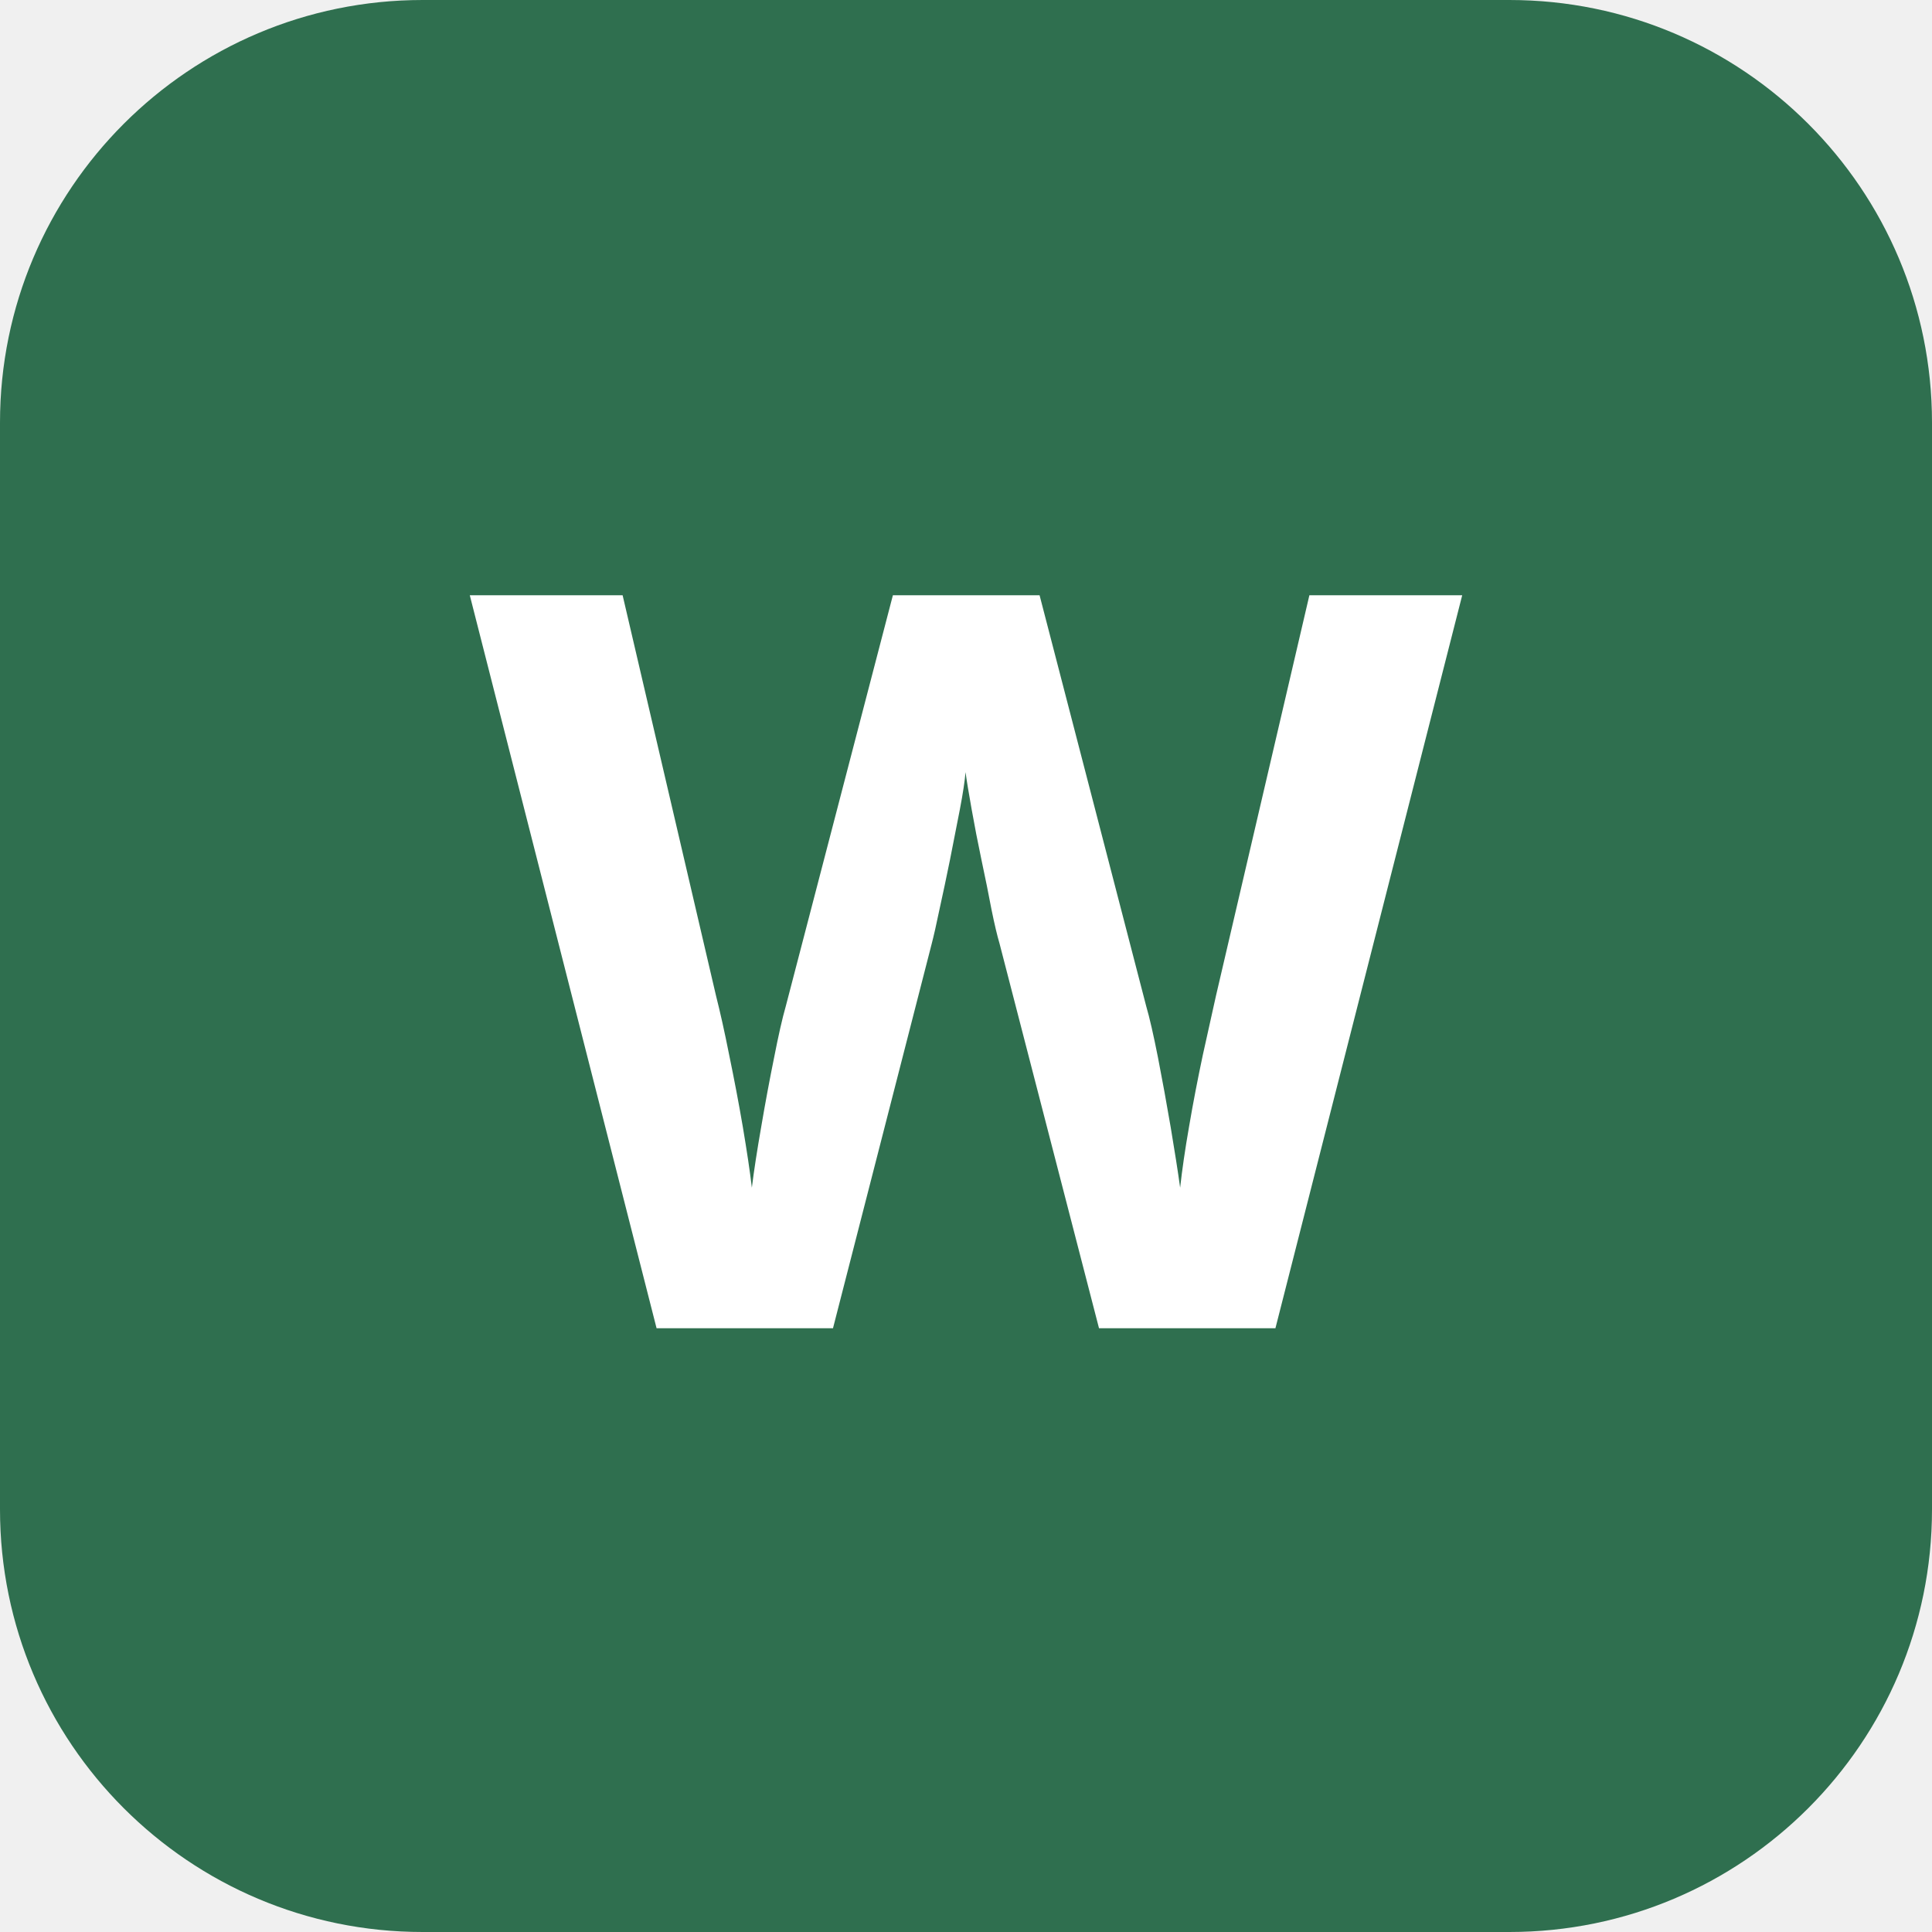
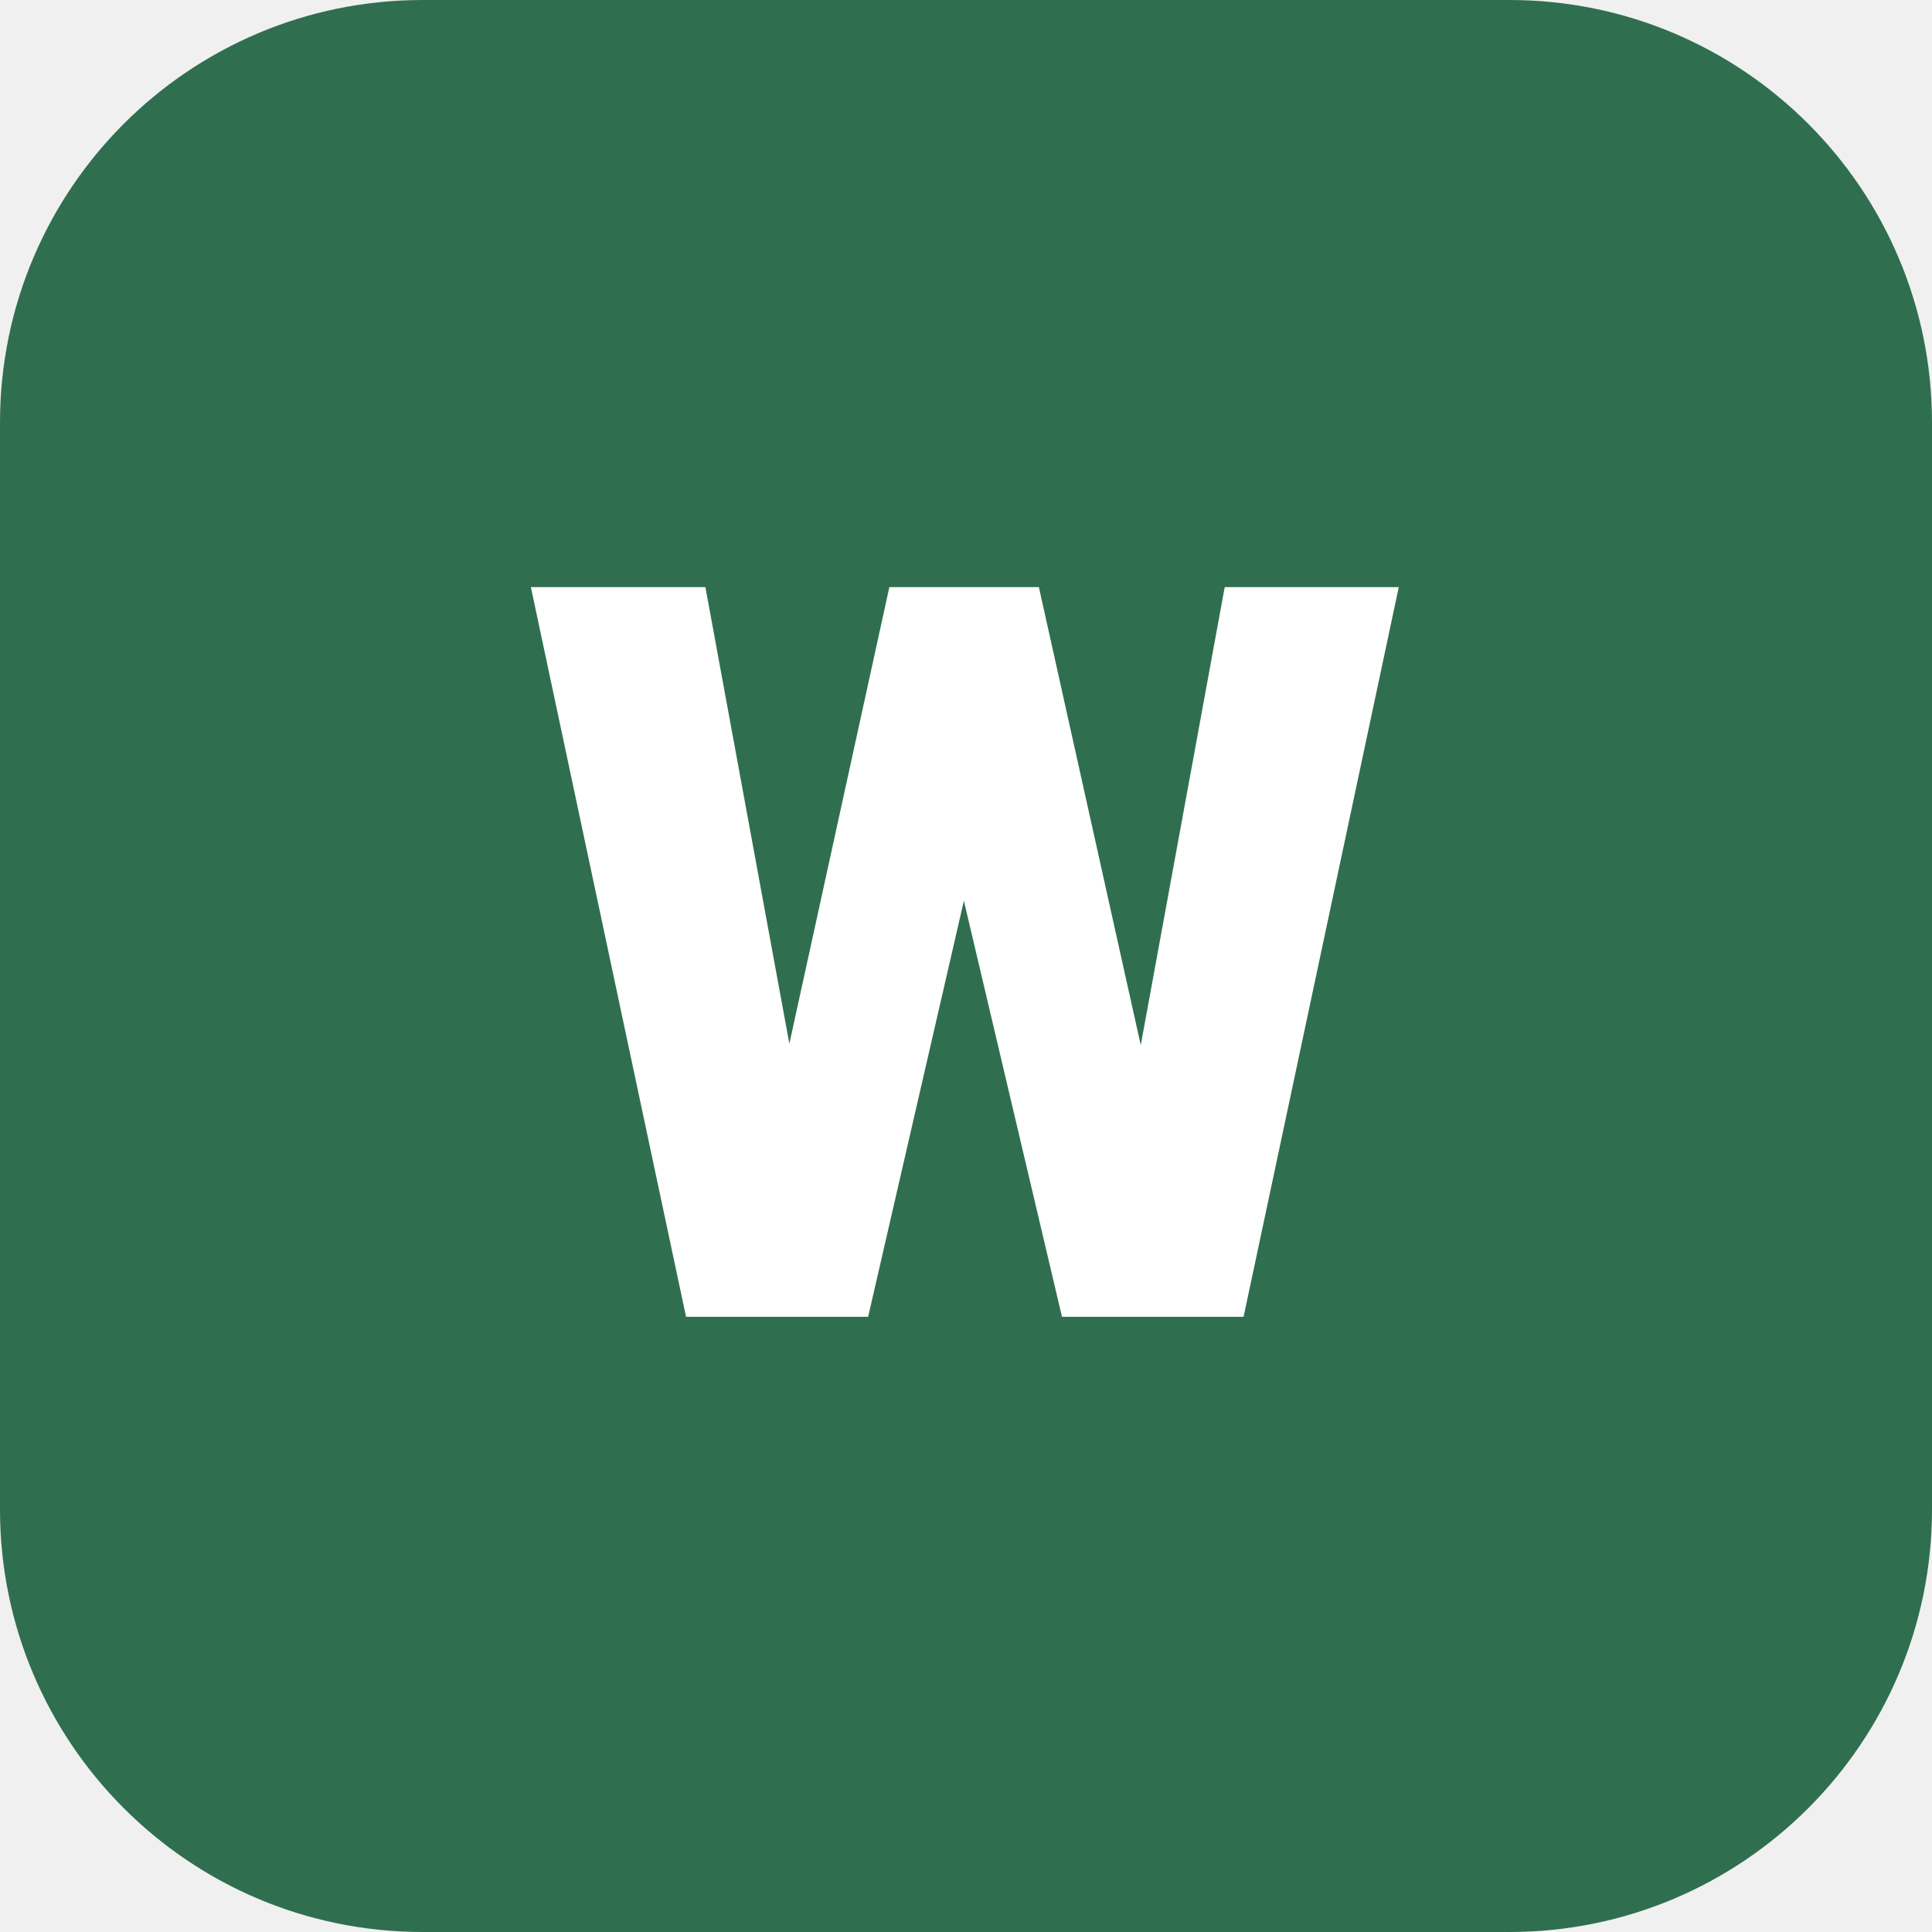
<svg xmlns="http://www.w3.org/2000/svg" viewBox="0 0 64 64">
  <rect width="64" height="64" rx="14" fill="#2f6f4f" />
-   <text x="32" y="44" font-family="system-ui, sans-serif" font-size="34" font-weight="800" fill="#ffffff" text-anchor="middle">W</text>
+   <text x="32" y="32" font-family="system-ui, -apple-system, BlinkMacSystemFont, 'Segoe UI', Roboto, sans-serif" font-size="34" font-weight="800" fill="#ffffff" text-anchor="middle" dominant-baseline="central">W</text>
</svg>
